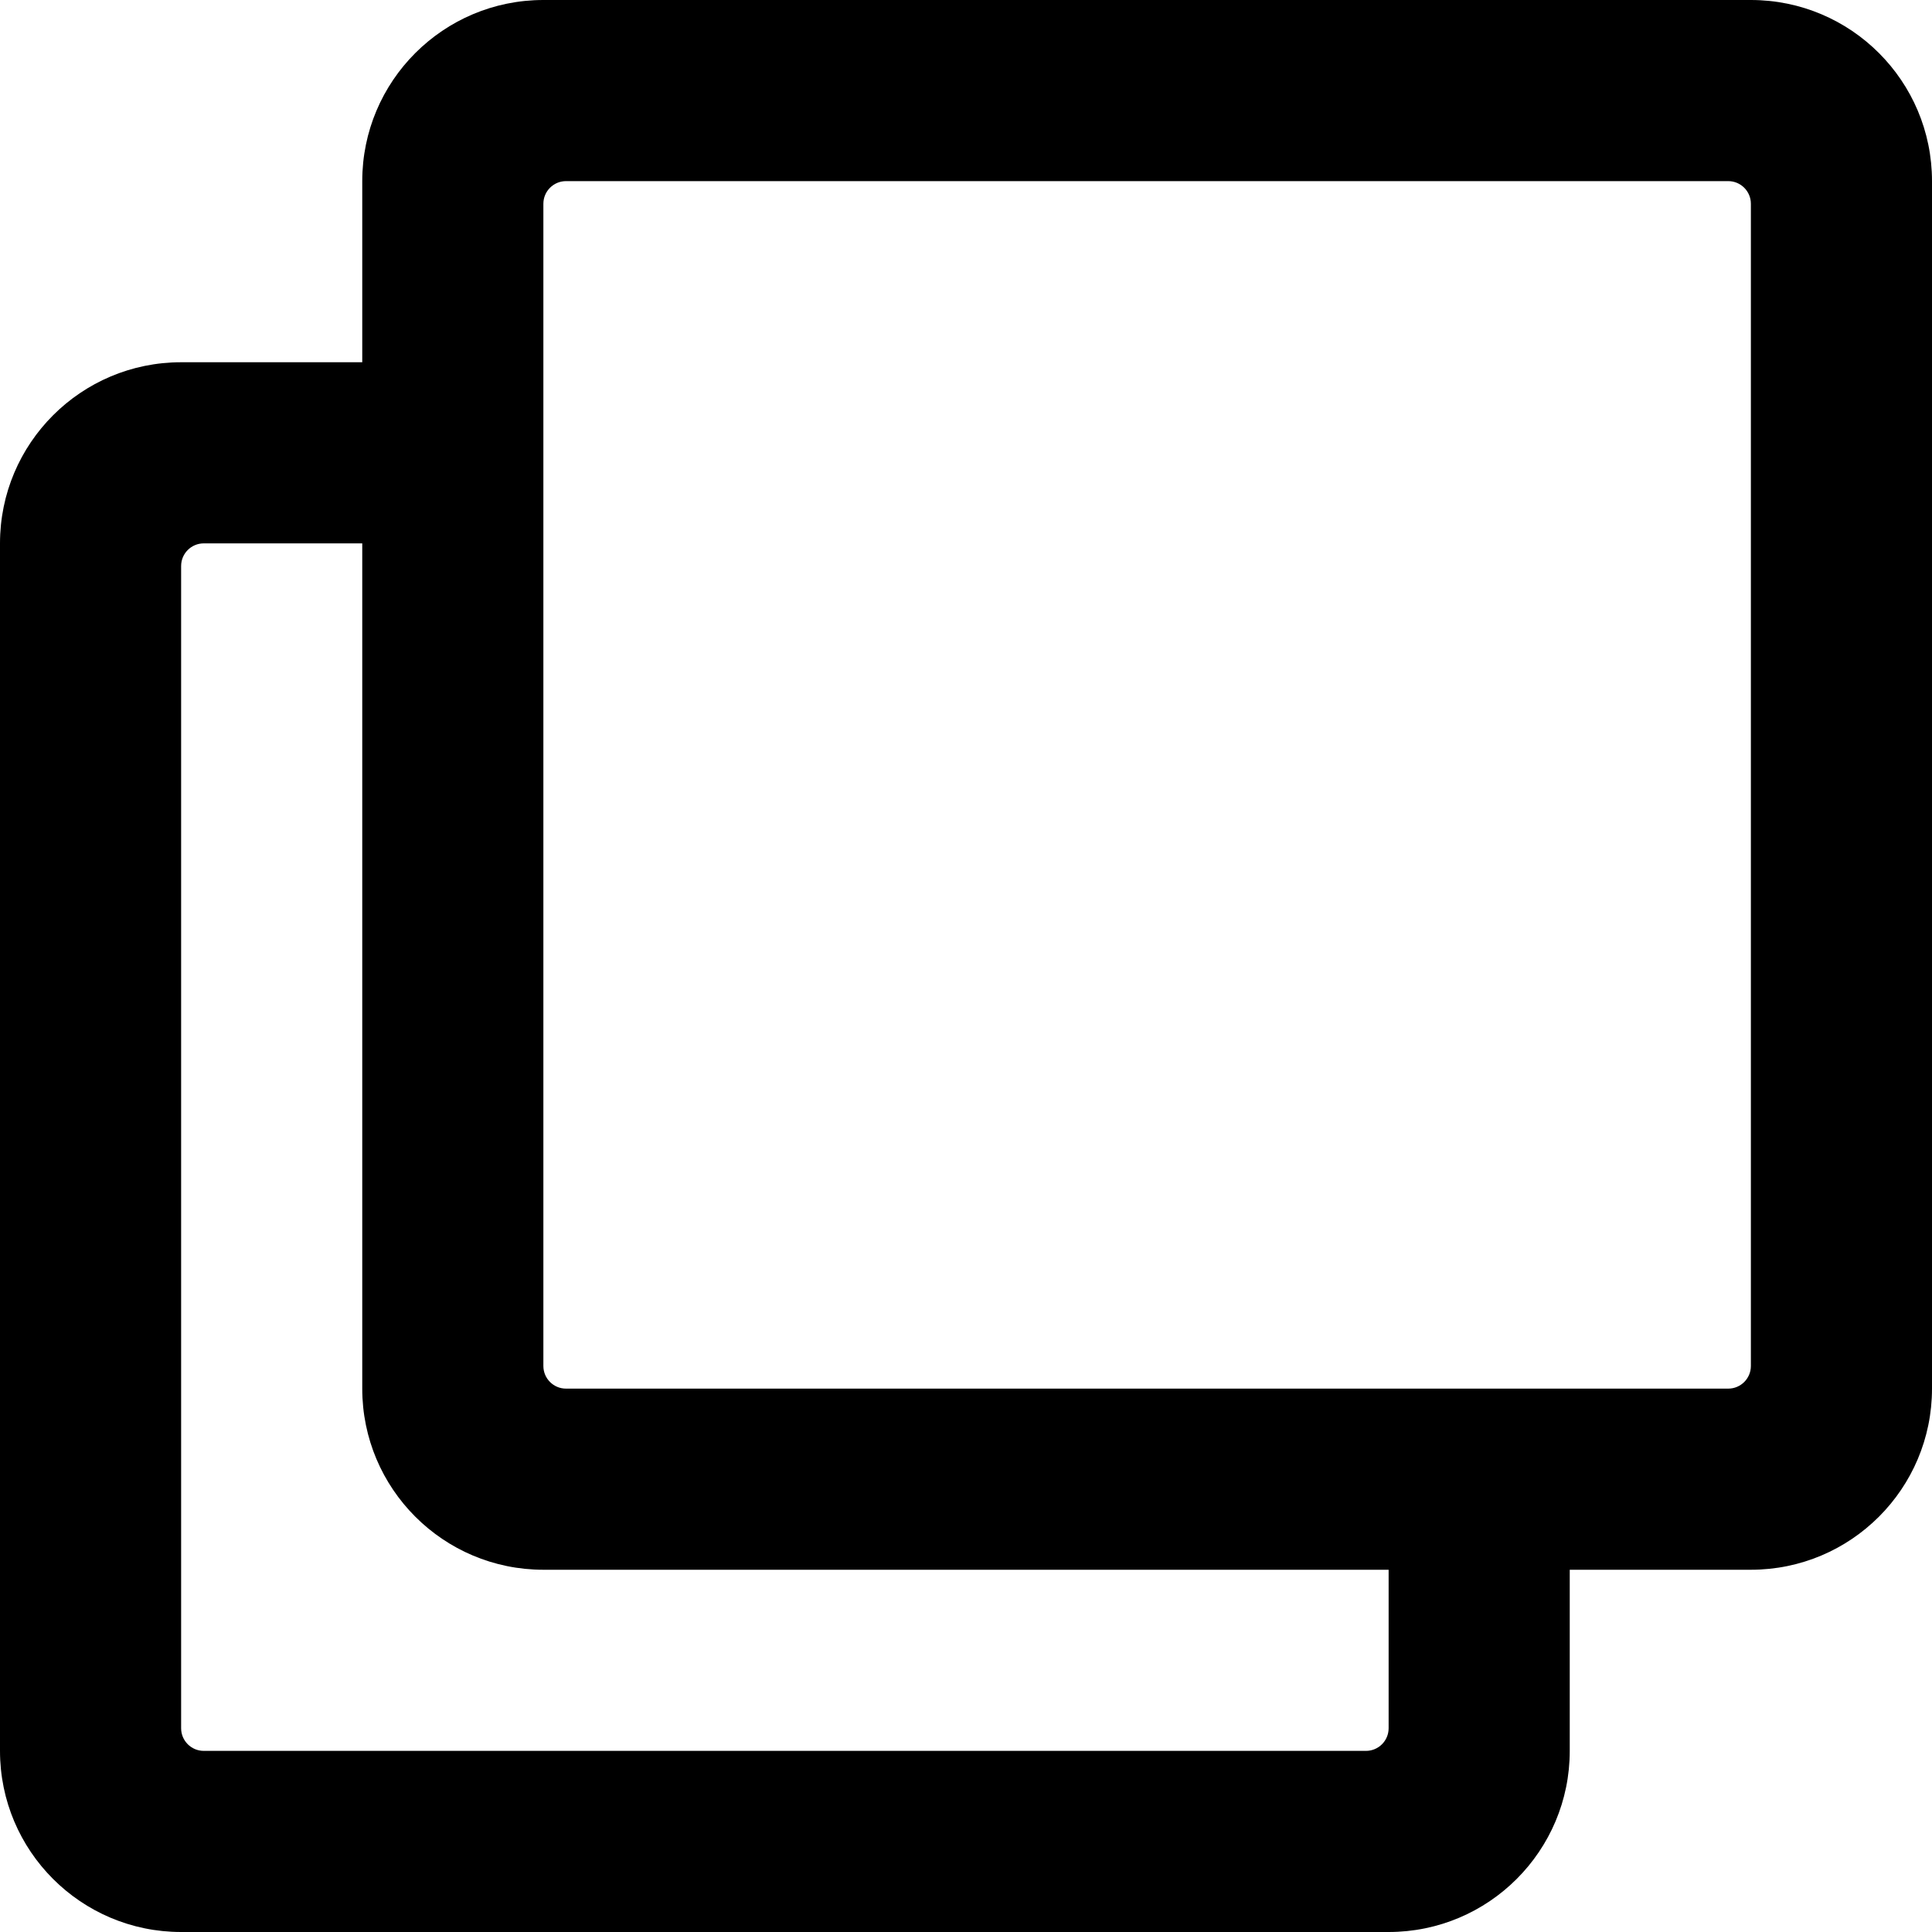
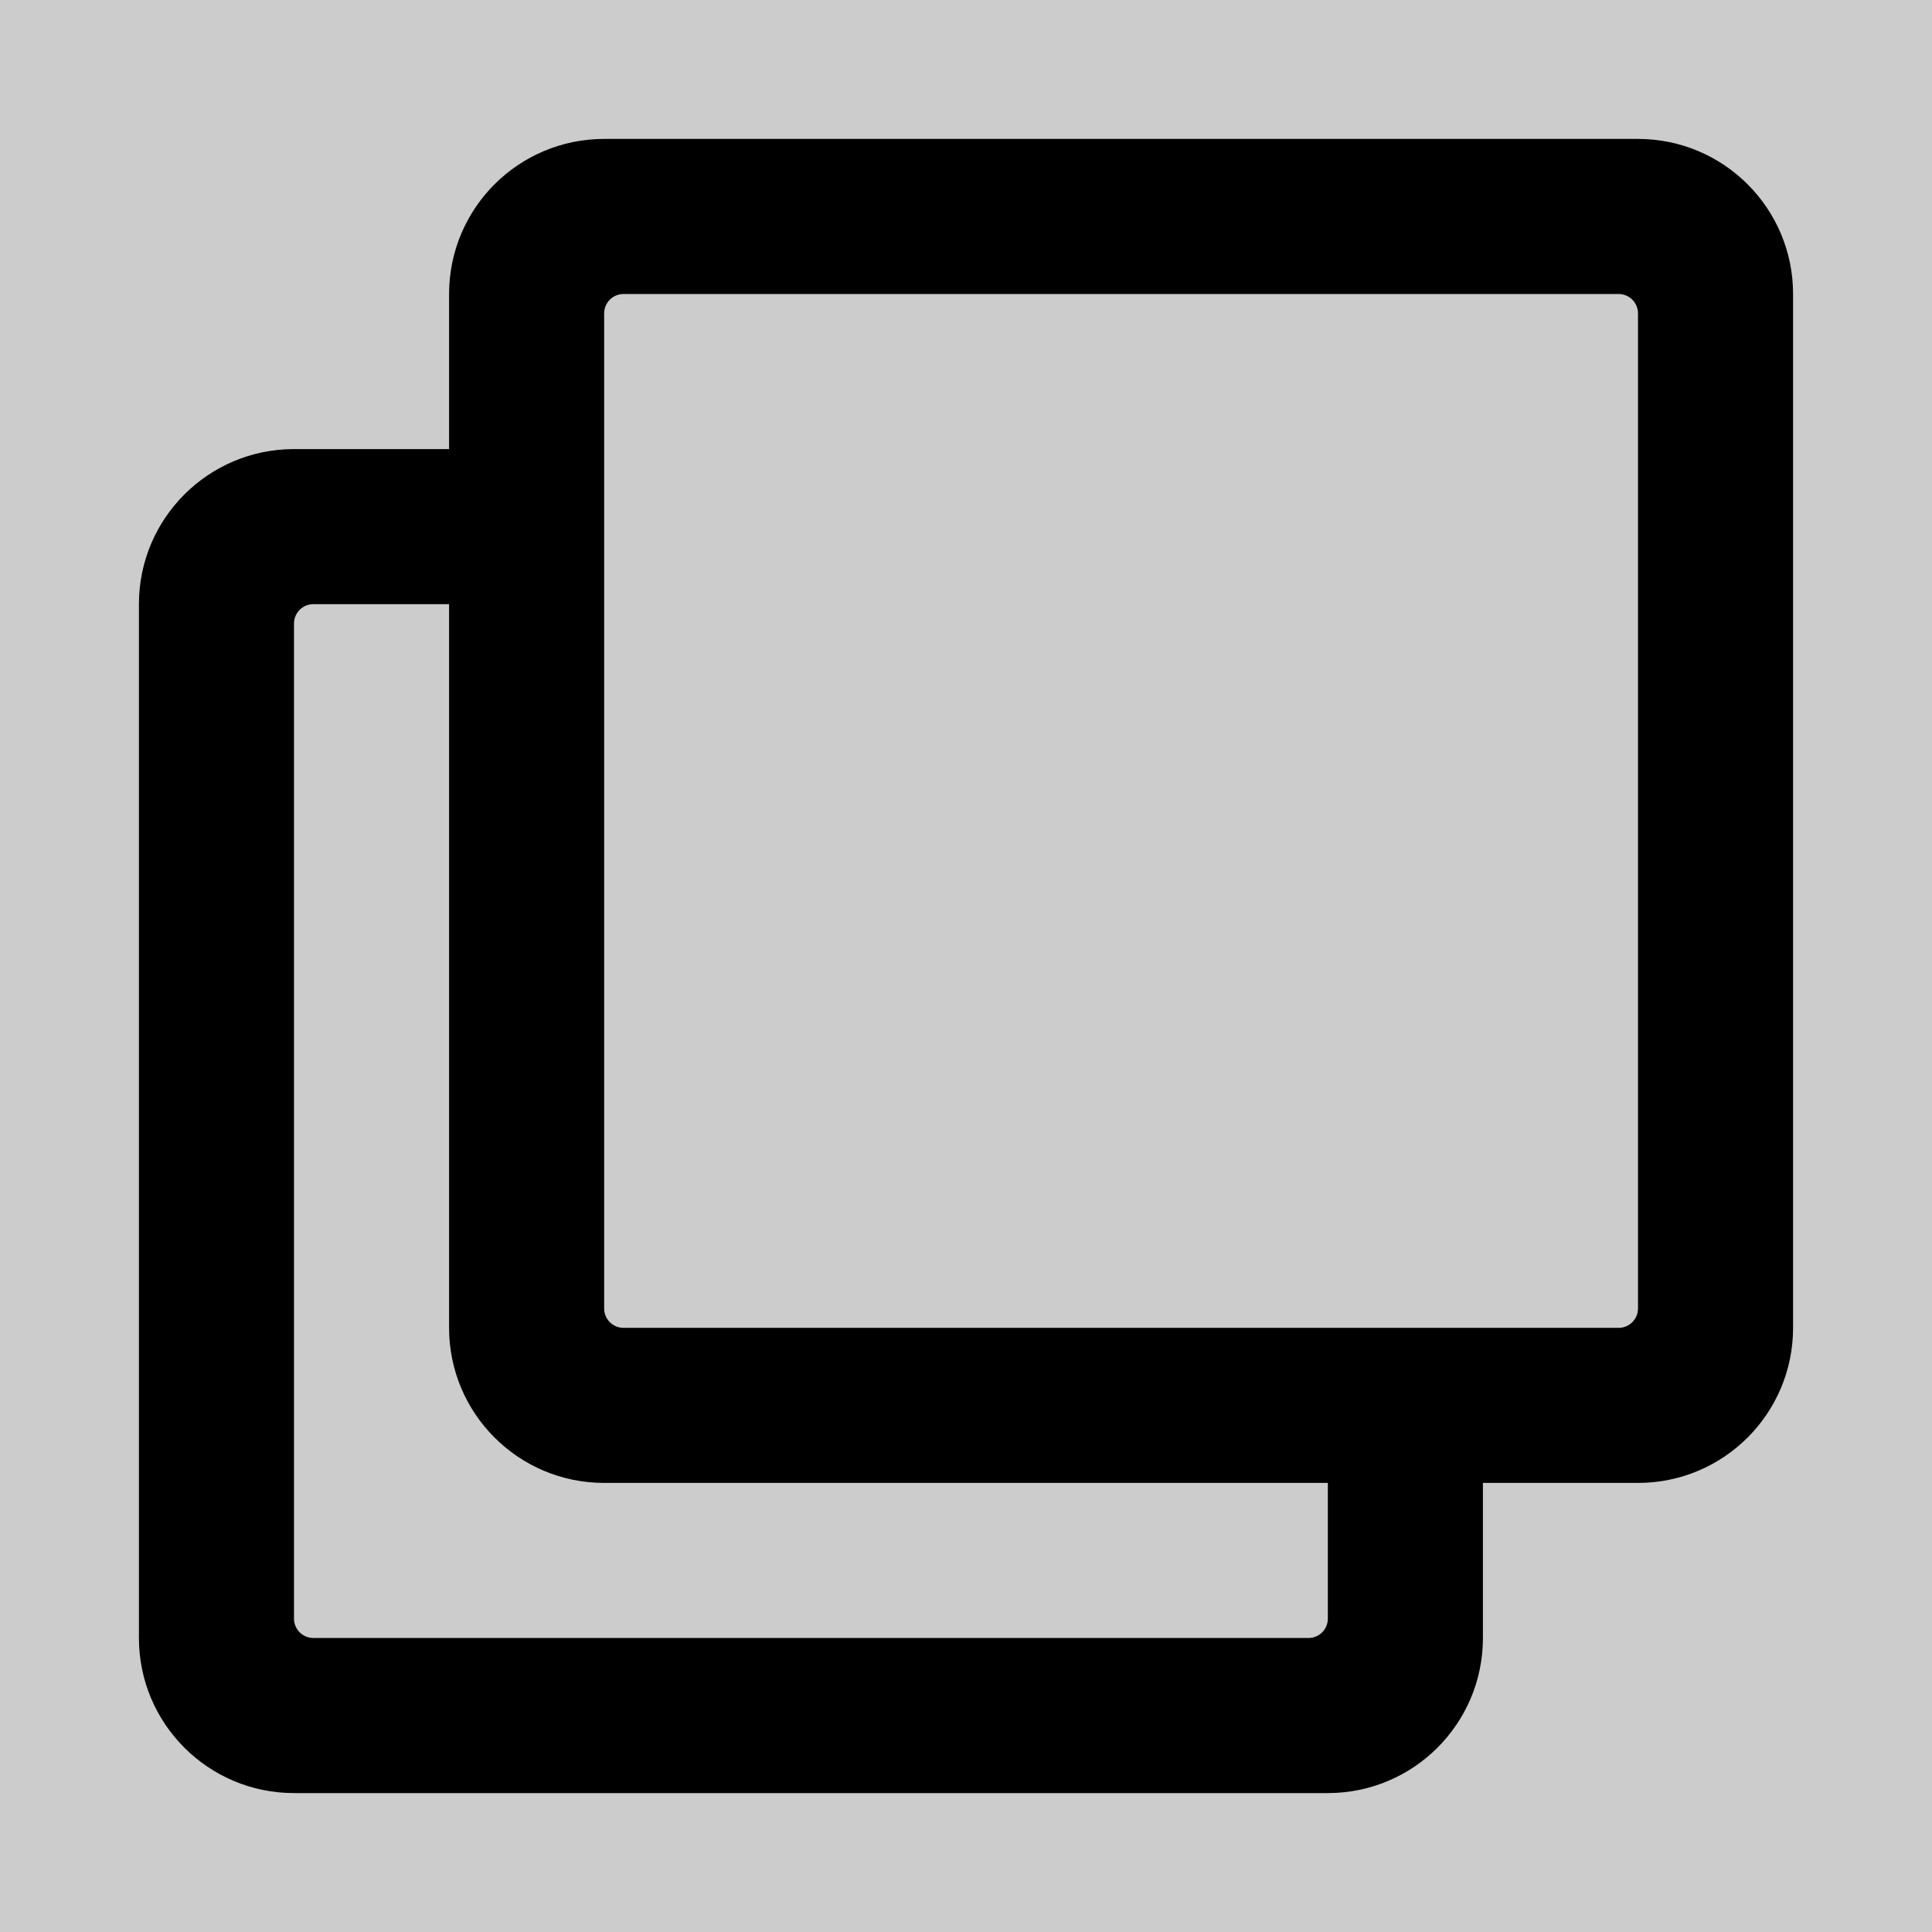
- <svg xmlns="http://www.w3.org/2000/svg" viewBox="0 0 512 512">
+ <svg xmlns="http://www.w3.org/2000/svg" viewBox="-43 -43 598 598">
+   <rect x="-43" y="-43" width="598" height="598" fill="#ccc" />
  <path d="M464 0H144c-26.51 0-48 21.49-48 48v48H48c-26.51 0-48 21.49-48 48v320c0 26.51 21.49 48 48 48h320c26.51 0 48-21.49 48-48v-48h48c26.51 0 48-21.49 48-48V48c0-26.51-21.49-48-48-48zM362 464H54a6 6 0 0 1-6-6V150a6 6 0 0 1 6-6h42v224c0 26.51 21.49 48 48 48h224v42a6 6 0 0 1-6 6zm96-96H150a6 6 0 0 1-6-6V54a6 6 0 0 1 6-6h308a6 6 0 0 1 6 6v308a6 6 0 0 1-6 6z" />
</svg>
